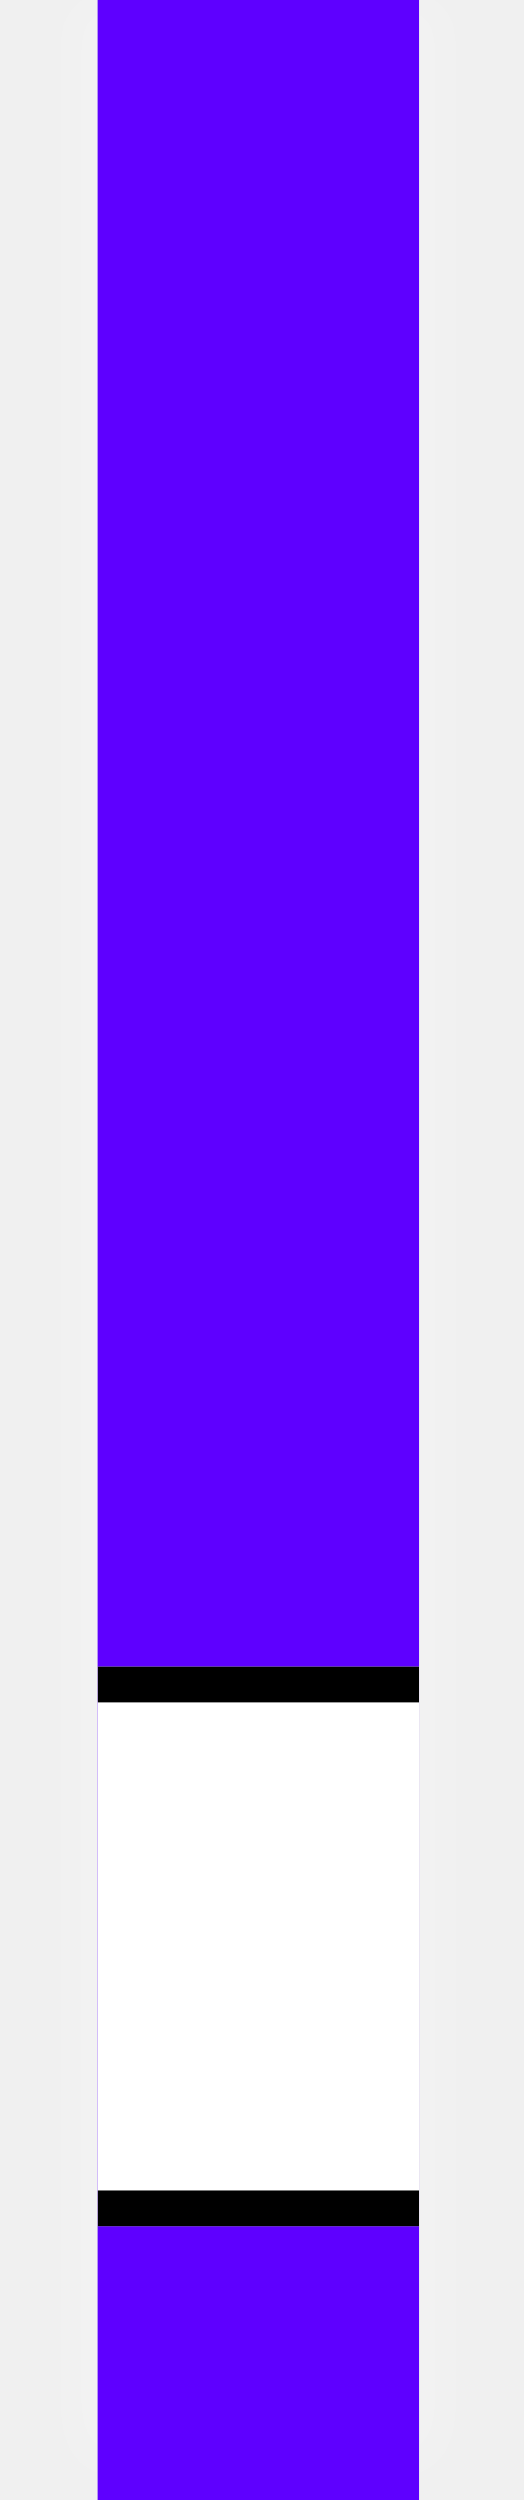
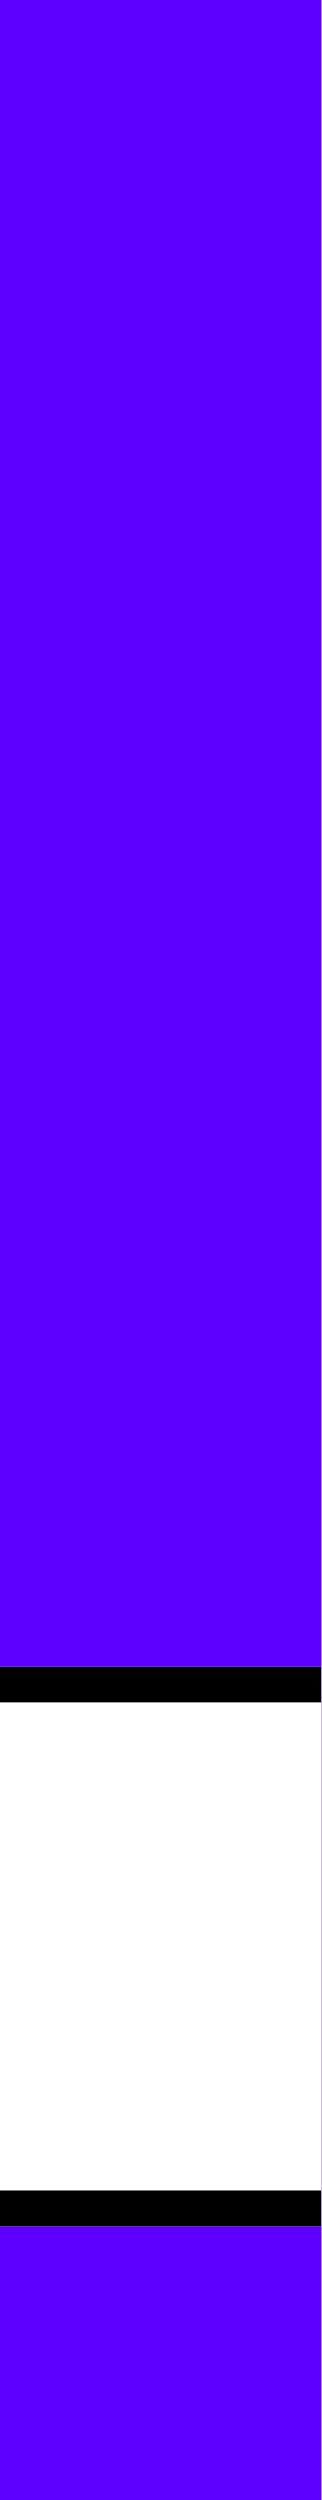
- <svg xmlns="http://www.w3.org/2000/svg" width="44" height="210" viewBox="0 0 44 210" fill="none">
-   <g filter="url(#filter0_d_27_1252)">
-     <path d="M8.2 0H35.2V210H8.2V0Z" fill="#5E00FF" />
-   </g>
-   <mask id="path-2-inside-1_27_1252" fill="white">
-     <path d="M8.2 140H35.2V187H8.2V140Z" />
+ <svg xmlns="http://www.w3.org/2000/svg" width="27" height="210" viewBox="0 0 27 210" fill="none">
+   <path d="M0 0H27V210H0V0Z" fill="#5D00FF" />
+   <mask id="path-2-inside-1_27_1236" fill="white">
+     <path d="M0 140H27V187H0V140Z" />
  </mask>
-   <path d="M8.2 140H35.2V187H8.2V140Z" fill="white" />
-   <path d="M8.2 140V143H35.2V140V137H8.2V140ZM35.2 187V184H8.2V187V190H35.2V187Z" fill="black" mask="url(#path-2-inside-1_27_1252)" />
-   <defs>
-     <filter id="filter0_d_27_1252" x="1.23978e-05" y="-12.2" width="43.4" height="226.4" filterUnits="userSpaceOnUse" color-interpolation-filters="sRGB">
-       <feFlood flood-opacity="0" result="BackgroundImageFix" />
-       <feColorMatrix in="SourceAlpha" type="matrix" values="0 0 0 0 0 0 0 0 0 0 0 0 0 0 0 0 0 0 127 0" result="hardAlpha" />
-       <feMorphology radius="4" operator="dilate" in="SourceAlpha" result="effect1_dropShadow_27_1252" />
-       <feOffset dy="-4" />
-       <feGaussianBlur stdDeviation="2.1" />
-       <feComposite in2="hardAlpha" operator="out" />
-       <feColorMatrix type="matrix" values="0 0 0 0 1 0 0 0 0 1 0 0 0 0 1 0 0 0 0.25 0" />
-       <feBlend mode="normal" in2="BackgroundImageFix" result="effect1_dropShadow_27_1252" />
-       <feBlend mode="normal" in="SourceGraphic" in2="effect1_dropShadow_27_1252" result="shape" />
-     </filter>
-   </defs>
+   <path d="M0 140H27V187H0V140Z" fill="white" />
+   <path d="M0 140V143H27V140V137H0V140ZM27 187V184H0V187V190H27V187Z" fill="black" mask="url(#path-2-inside-1_27_1236)" />
</svg>
